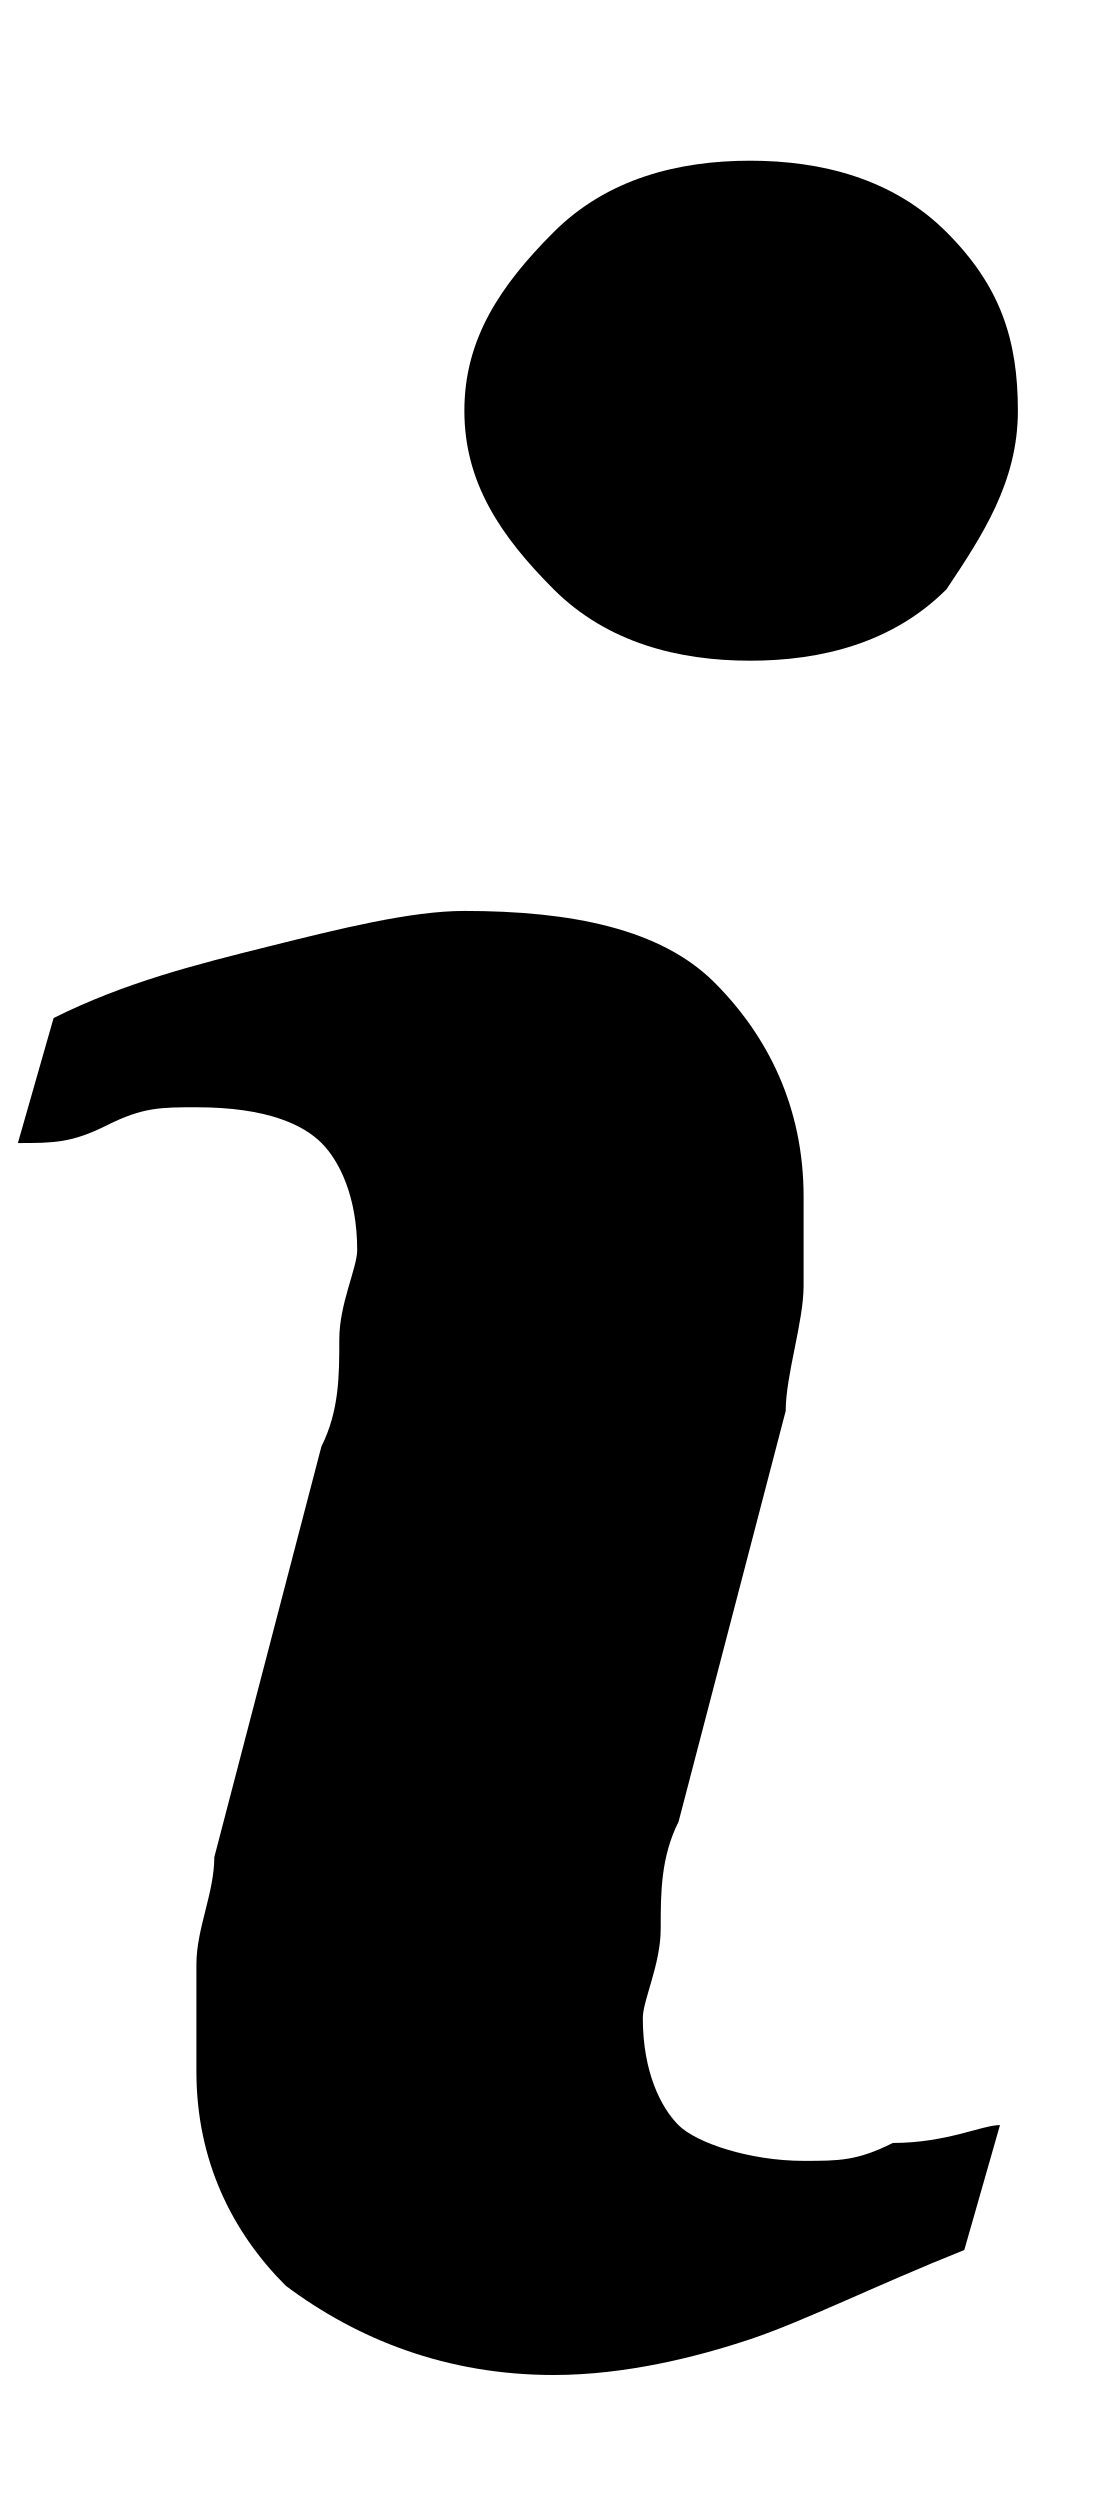
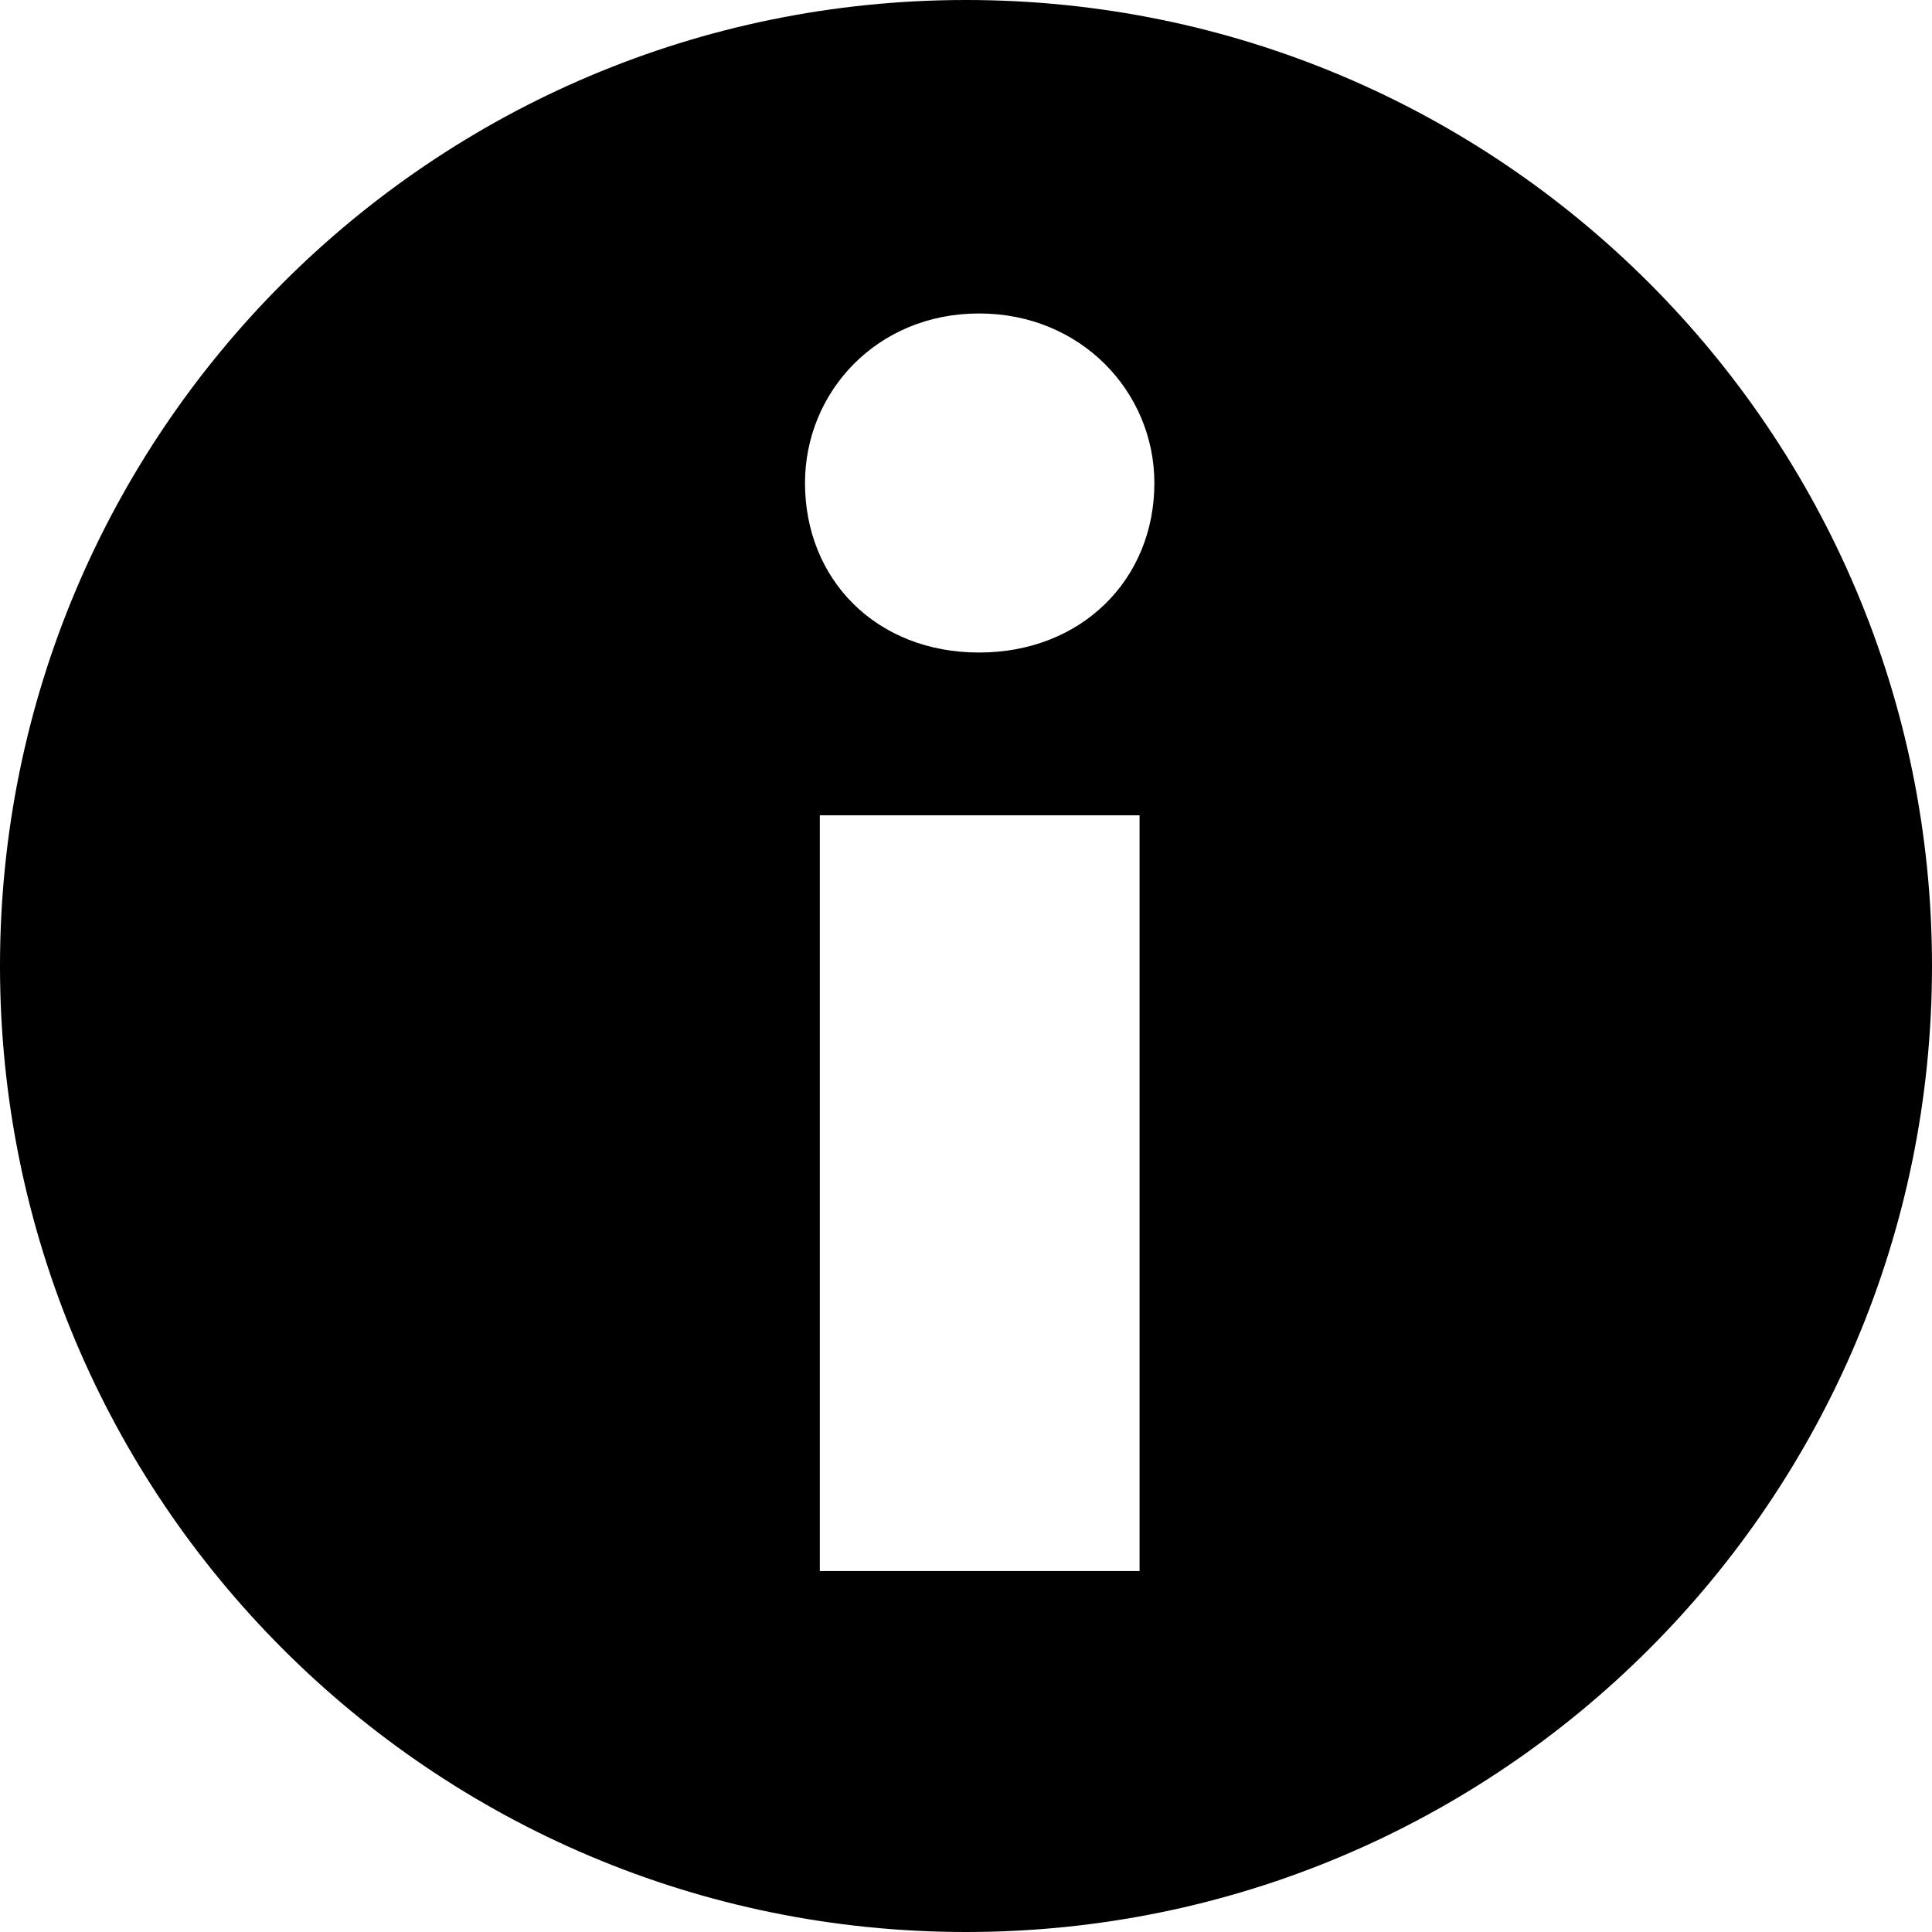
- <svg xmlns="http://www.w3.org/2000/svg" version="1.1" width="14" height="32" viewBox="0 0 14 32">
-   <path d="M12.8 27.2l-0.457 1.6c-1.143 0.457-2.057 0.914-2.743 1.143s-1.6 0.457-2.514 0.457c-1.371 0-2.514-0.457-3.429-1.143-0.686-0.686-1.143-1.6-1.143-2.743 0-0.457 0-0.914 0-1.371s0.229-0.914 0.229-1.371l1.371-5.257c0.229-0.457 0.229-0.914 0.229-1.371s0.229-0.914 0.229-1.143c0-0.686-0.229-1.143-0.457-1.371s-0.686-0.457-1.6-0.457c-0.457 0-0.686 0-1.143 0.229s-0.686 0.229-1.143 0.229l0.457-1.6c0.914-0.457 1.829-0.686 2.743-0.914s1.829-0.457 2.514-0.457c1.371 0 2.514 0.229 3.2 0.914s1.143 1.6 1.143 2.743c0 0.229 0 0.686 0 1.143s-0.229 1.143-0.229 1.6l-1.371 5.257c-0.229 0.457-0.229 0.914-0.229 1.371s-0.229 0.914-0.229 1.143c0 0.686 0.229 1.143 0.457 1.371s0.914 0.457 1.6 0.457c0.457 0 0.686 0 1.143-0.229 0.686 0 1.143-0.229 1.371-0.229zM13.029 5.257c0 0.914-0.457 1.6-0.914 2.286-0.686 0.686-1.6 0.914-2.514 0.914s-1.829-0.229-2.514-0.914c-0.686-0.686-1.143-1.371-1.143-2.286s0.457-1.6 1.143-2.286c0.686-0.686 1.6-0.914 2.514-0.914s1.829 0.229 2.514 0.914c0.686 0.686 0.914 1.371 0.914 2.286z" />
+ <svg xmlns="http://www.w3.org/2000/svg" width="12" height="12" viewBox="0 0 12 12">
+   <path fill-rule="evenodd" clip-rule="evenodd" d="M0 6C0 2.686 2.686 0 6 0C9.314 0 12 2.686 12 6C12 9.314 9.314 12 6 12C2.686 12 0 9.314 0 6ZM6.081 4.053C5.443 4.053 5 3.6 5 3C5 2.437 5.444 1.947 6.081 1.947C6.717 1.947 7.17 2.437 7.17 3C7.17 3.6 6.717 4.053 6.081 4.053ZM7.078 9.758H5.092V5.064H7.078V9.758Z" />
</svg>
